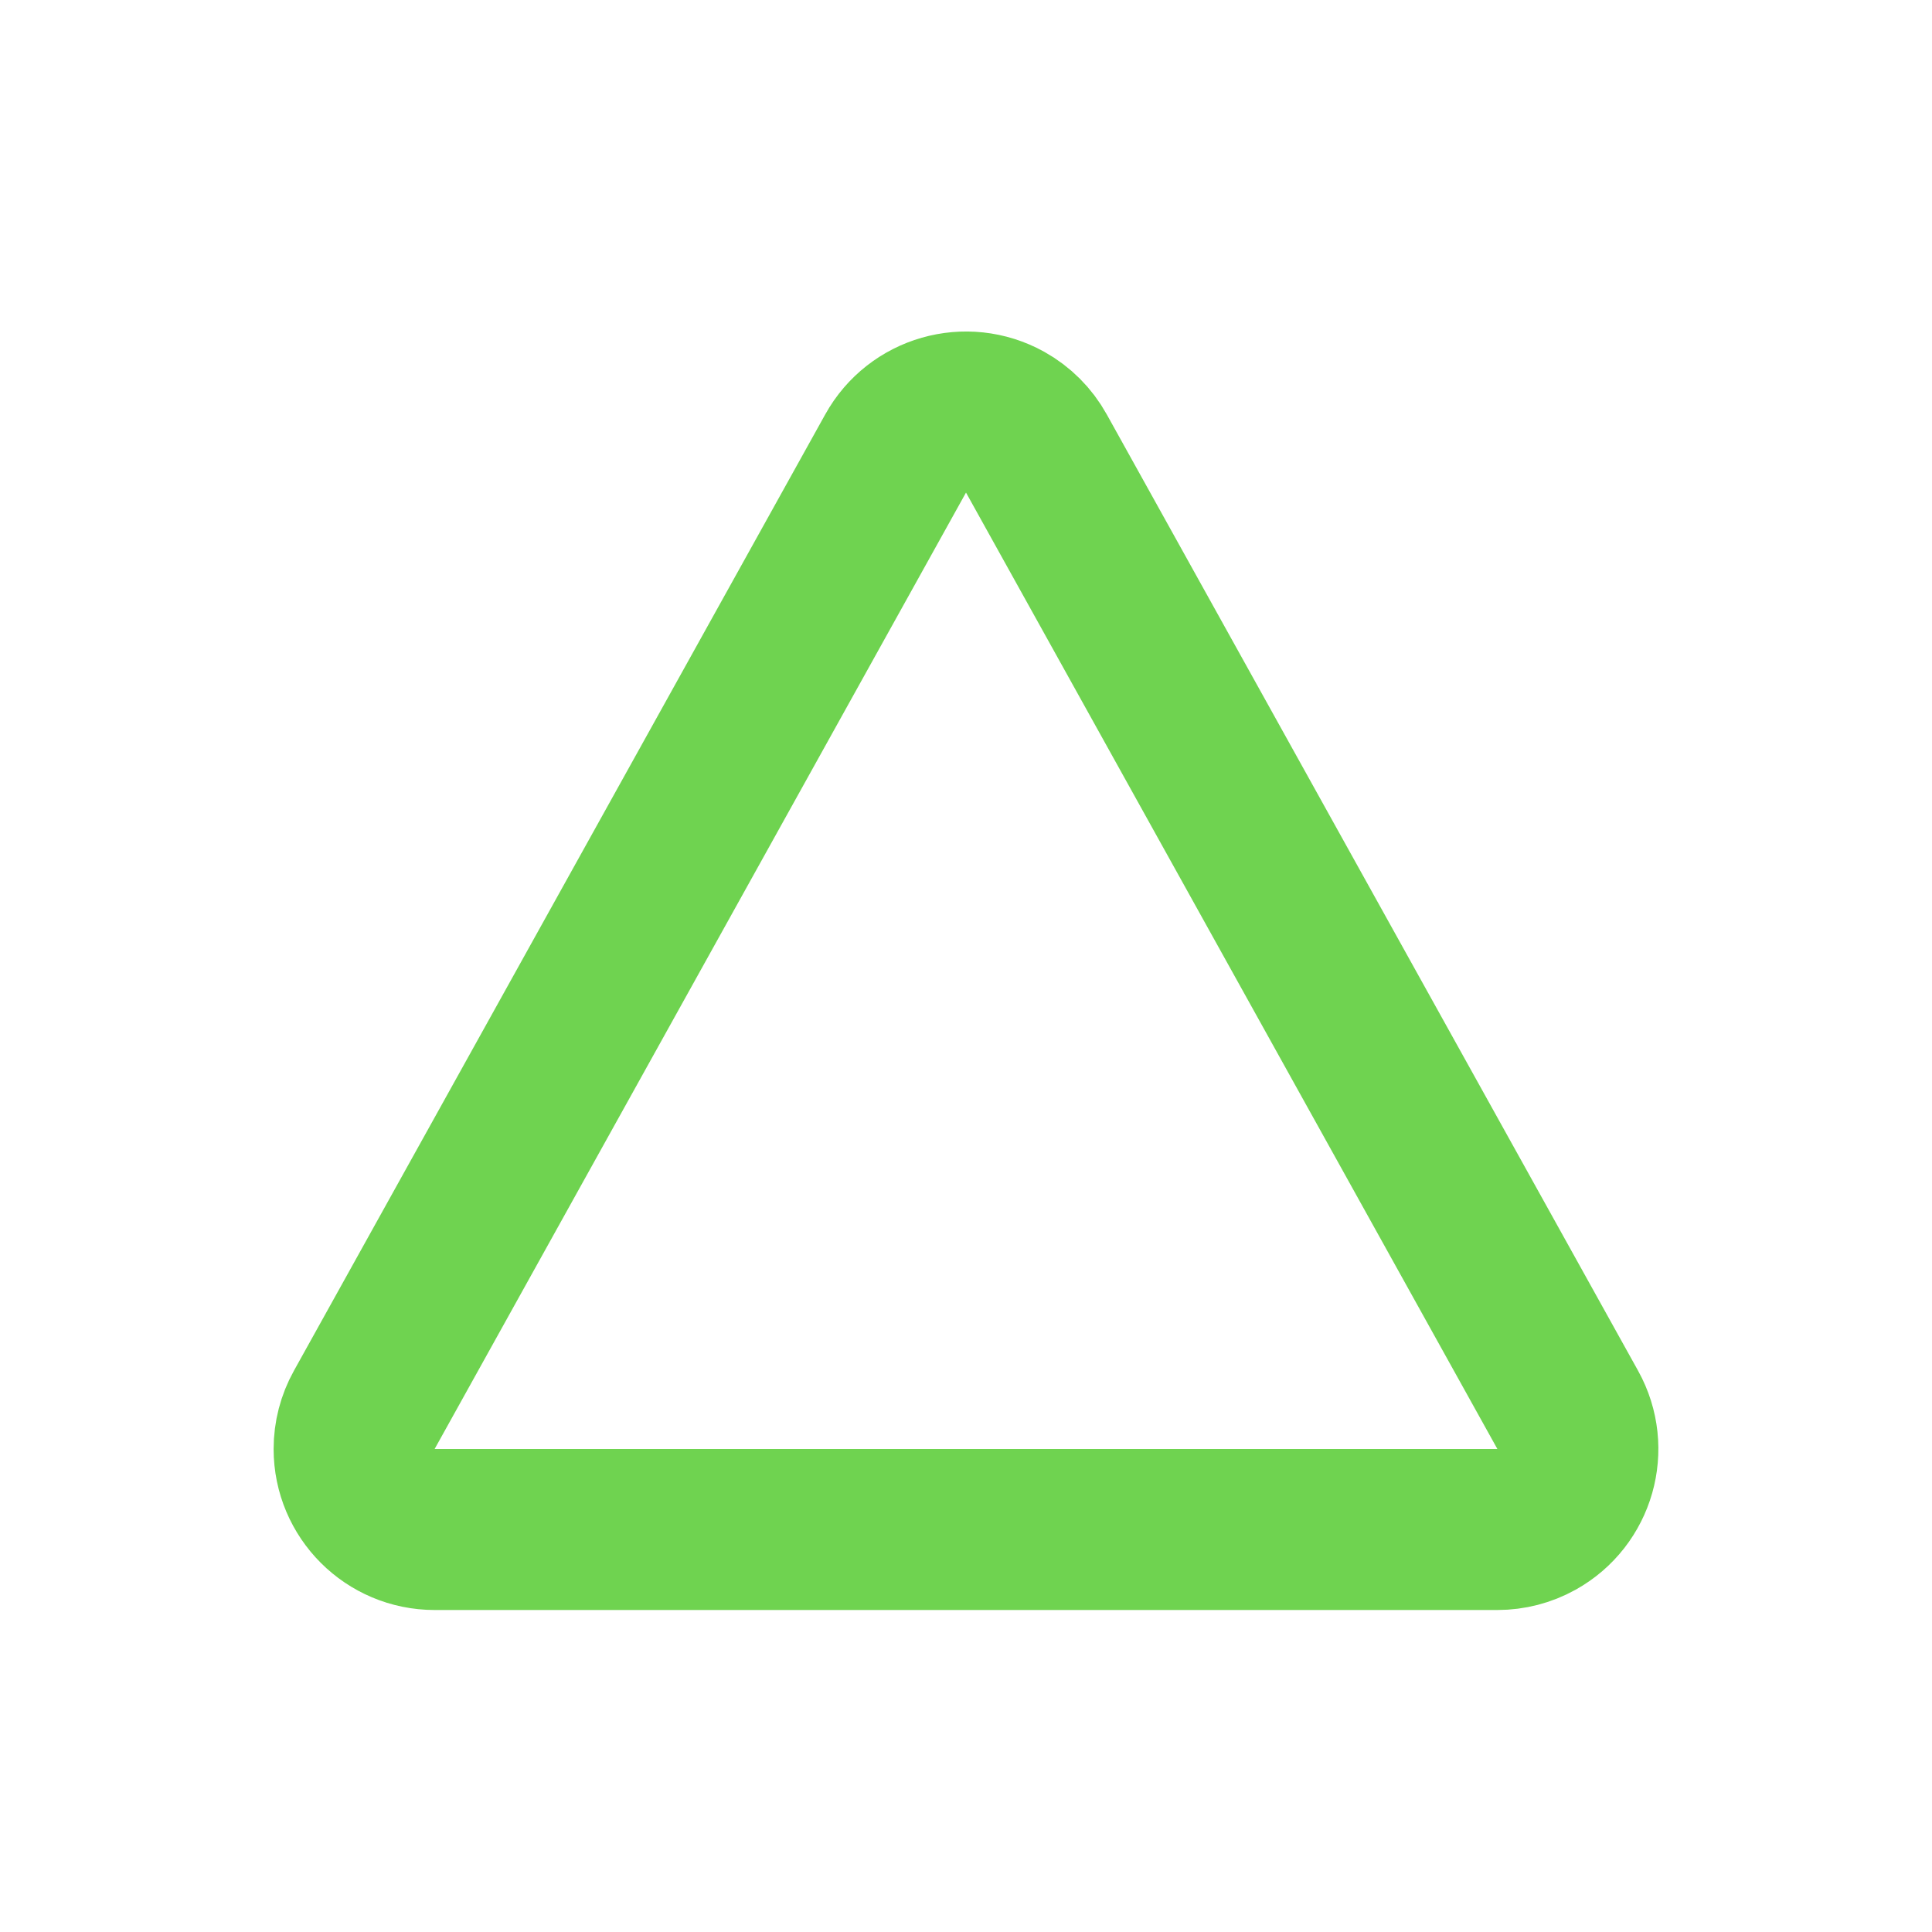
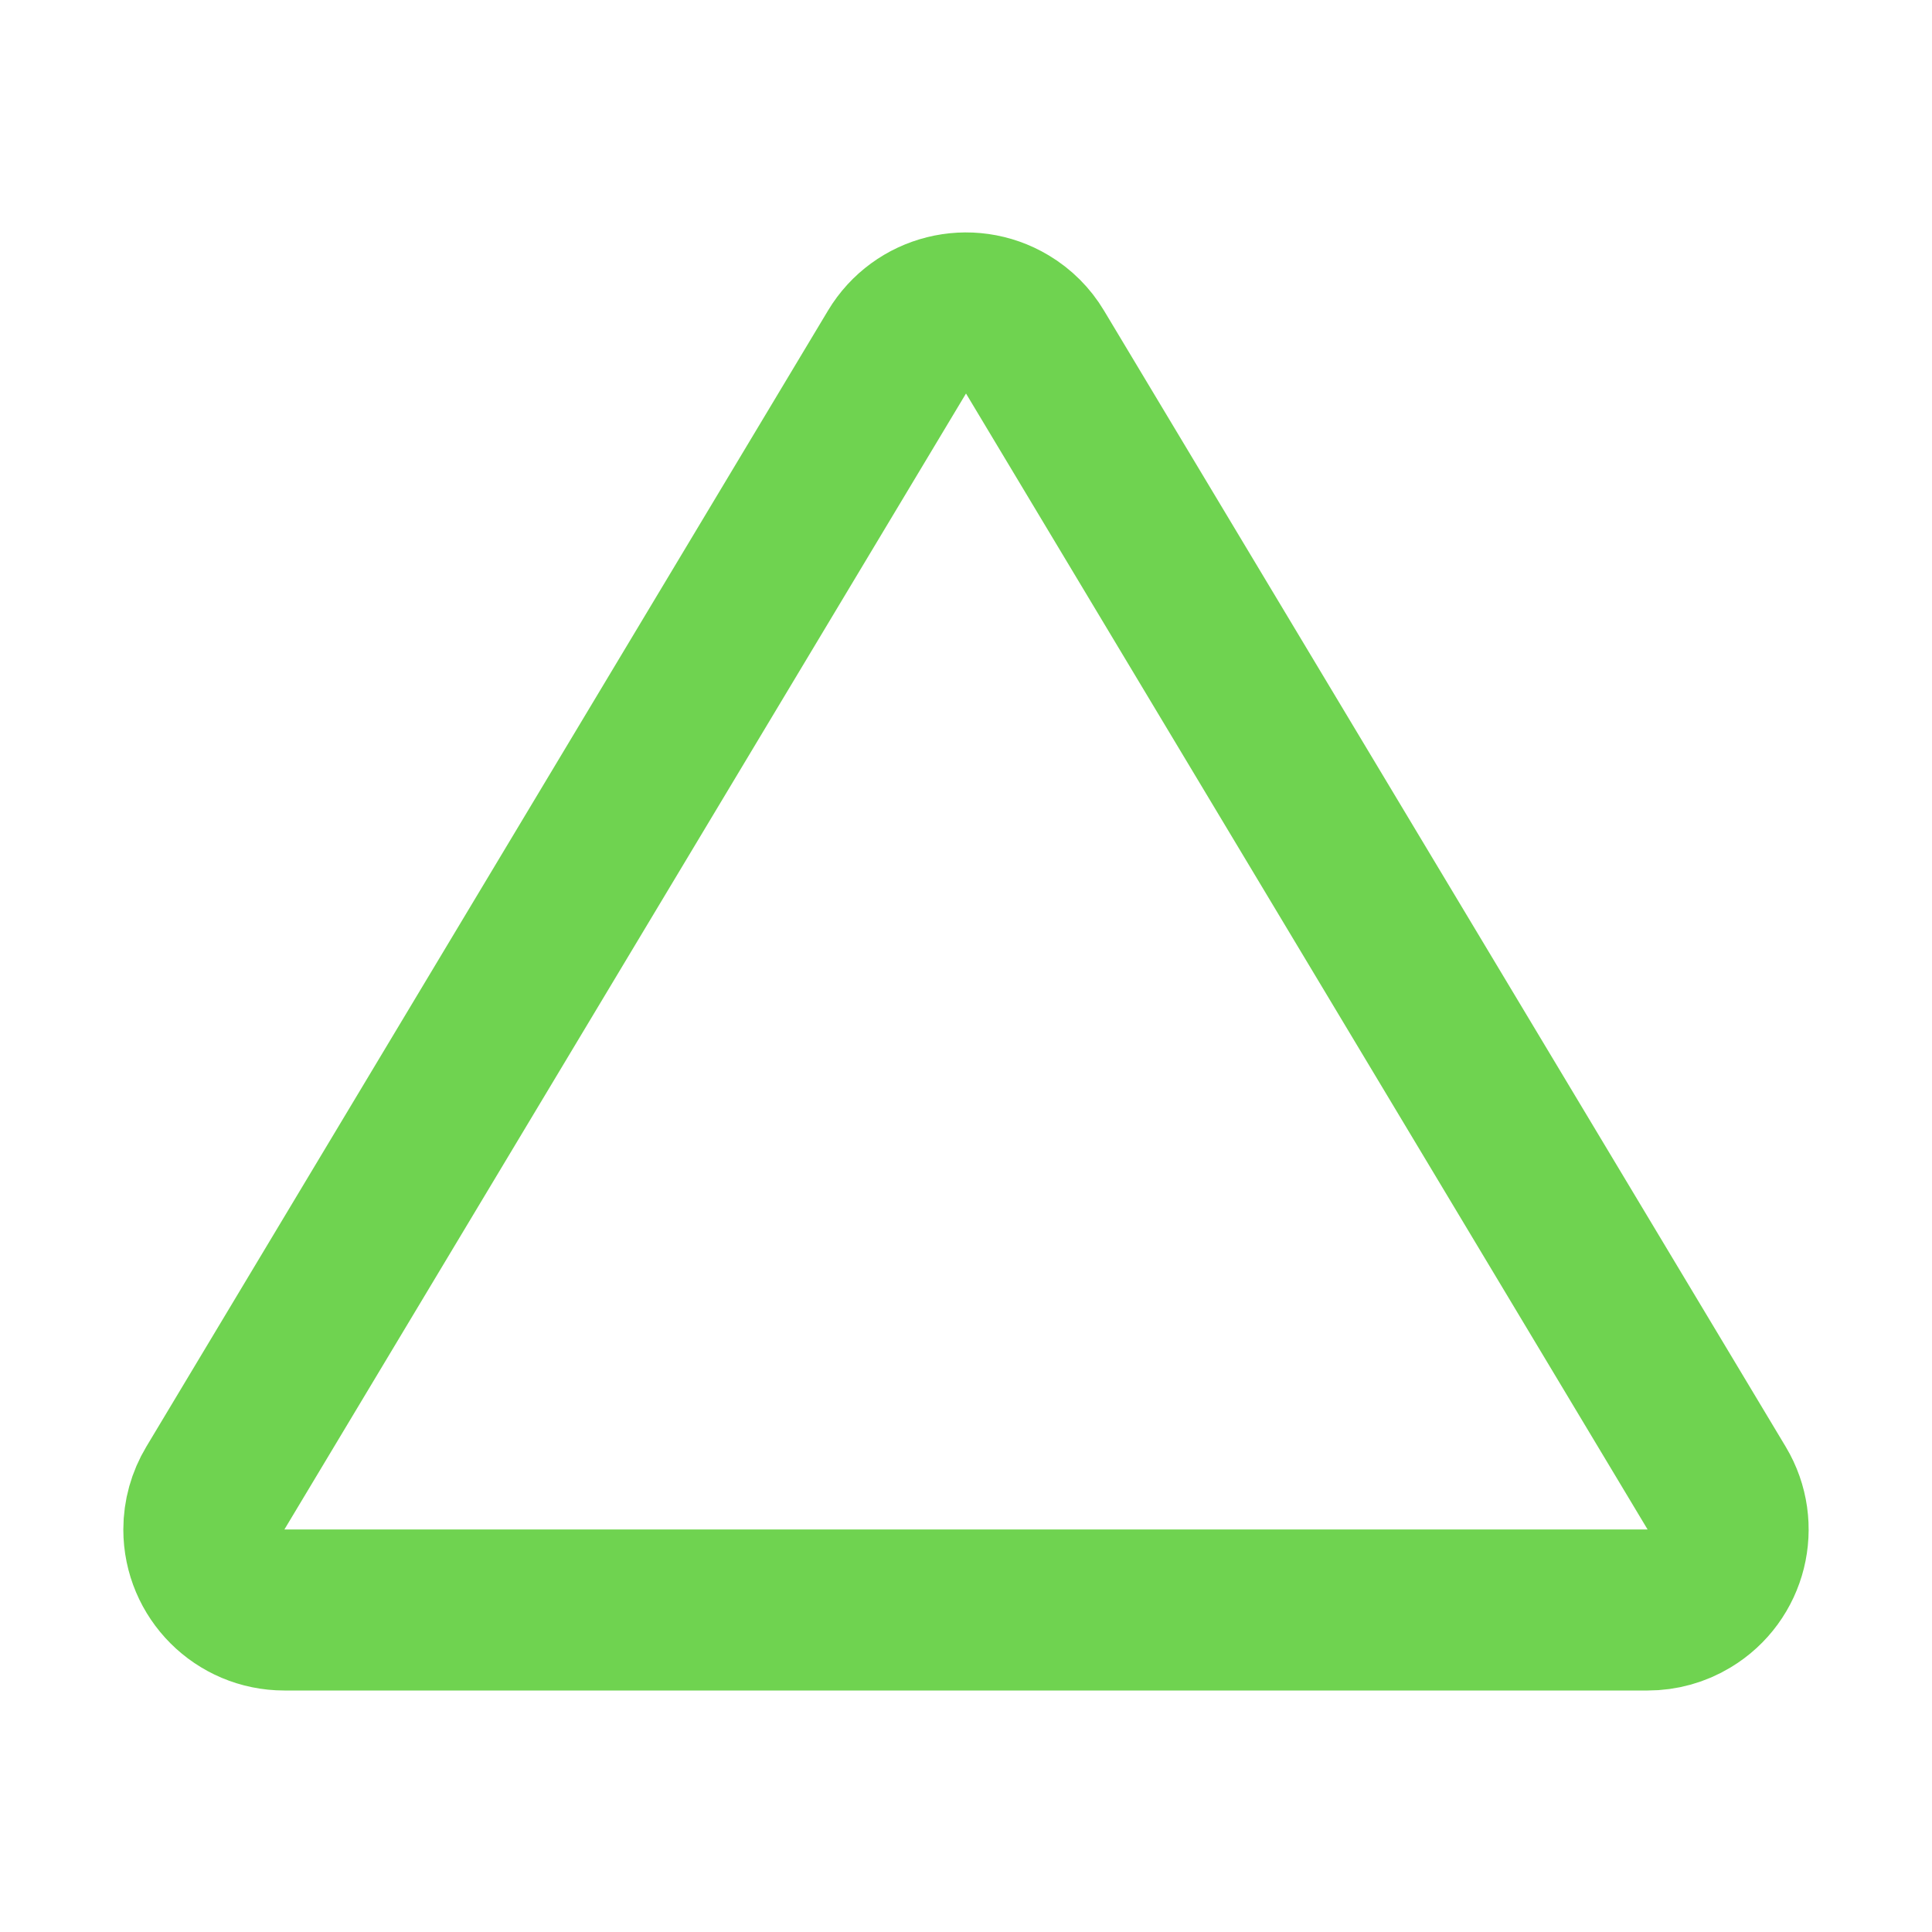
<svg xmlns="http://www.w3.org/2000/svg" width="24" height="24" viewBox="0 0 24 24">
-   <path fill="none" stroke="#6FD350" stroke-width="2" d="M12.874,5.633 C12.783,5.469 12.649,5.335 12.486,5.244 C12.003,4.976 11.394,5.15 11.126,5.633 L4.525,17.514 C4.442,17.663 4.399,17.83 4.399,18 C4.399,18.552 4.847,19 5.399,19 L18.601,19 C18.771,19 18.938,18.957 19.087,18.874 C19.569,18.606 19.743,17.997 19.475,17.514 L12.874,5.633 Z" />
+   <path fill="none" stroke="#6FD350" stroke-width="2" d="M12.857,4.373 C12.773,4.232 12.655,4.114 12.514,4.03 C12.041,3.746 11.427,3.899 11.143,4.373 L2.675,18.486 C2.582,18.641 2.532,18.819 2.532,19 C2.532,19.552 2.98,20 3.532,20 L20.468,20 C20.649,20 20.827,19.951 20.982,19.857 C21.456,19.573 21.609,18.959 21.325,18.486 L12.857,4.373 Z" />
</svg>
